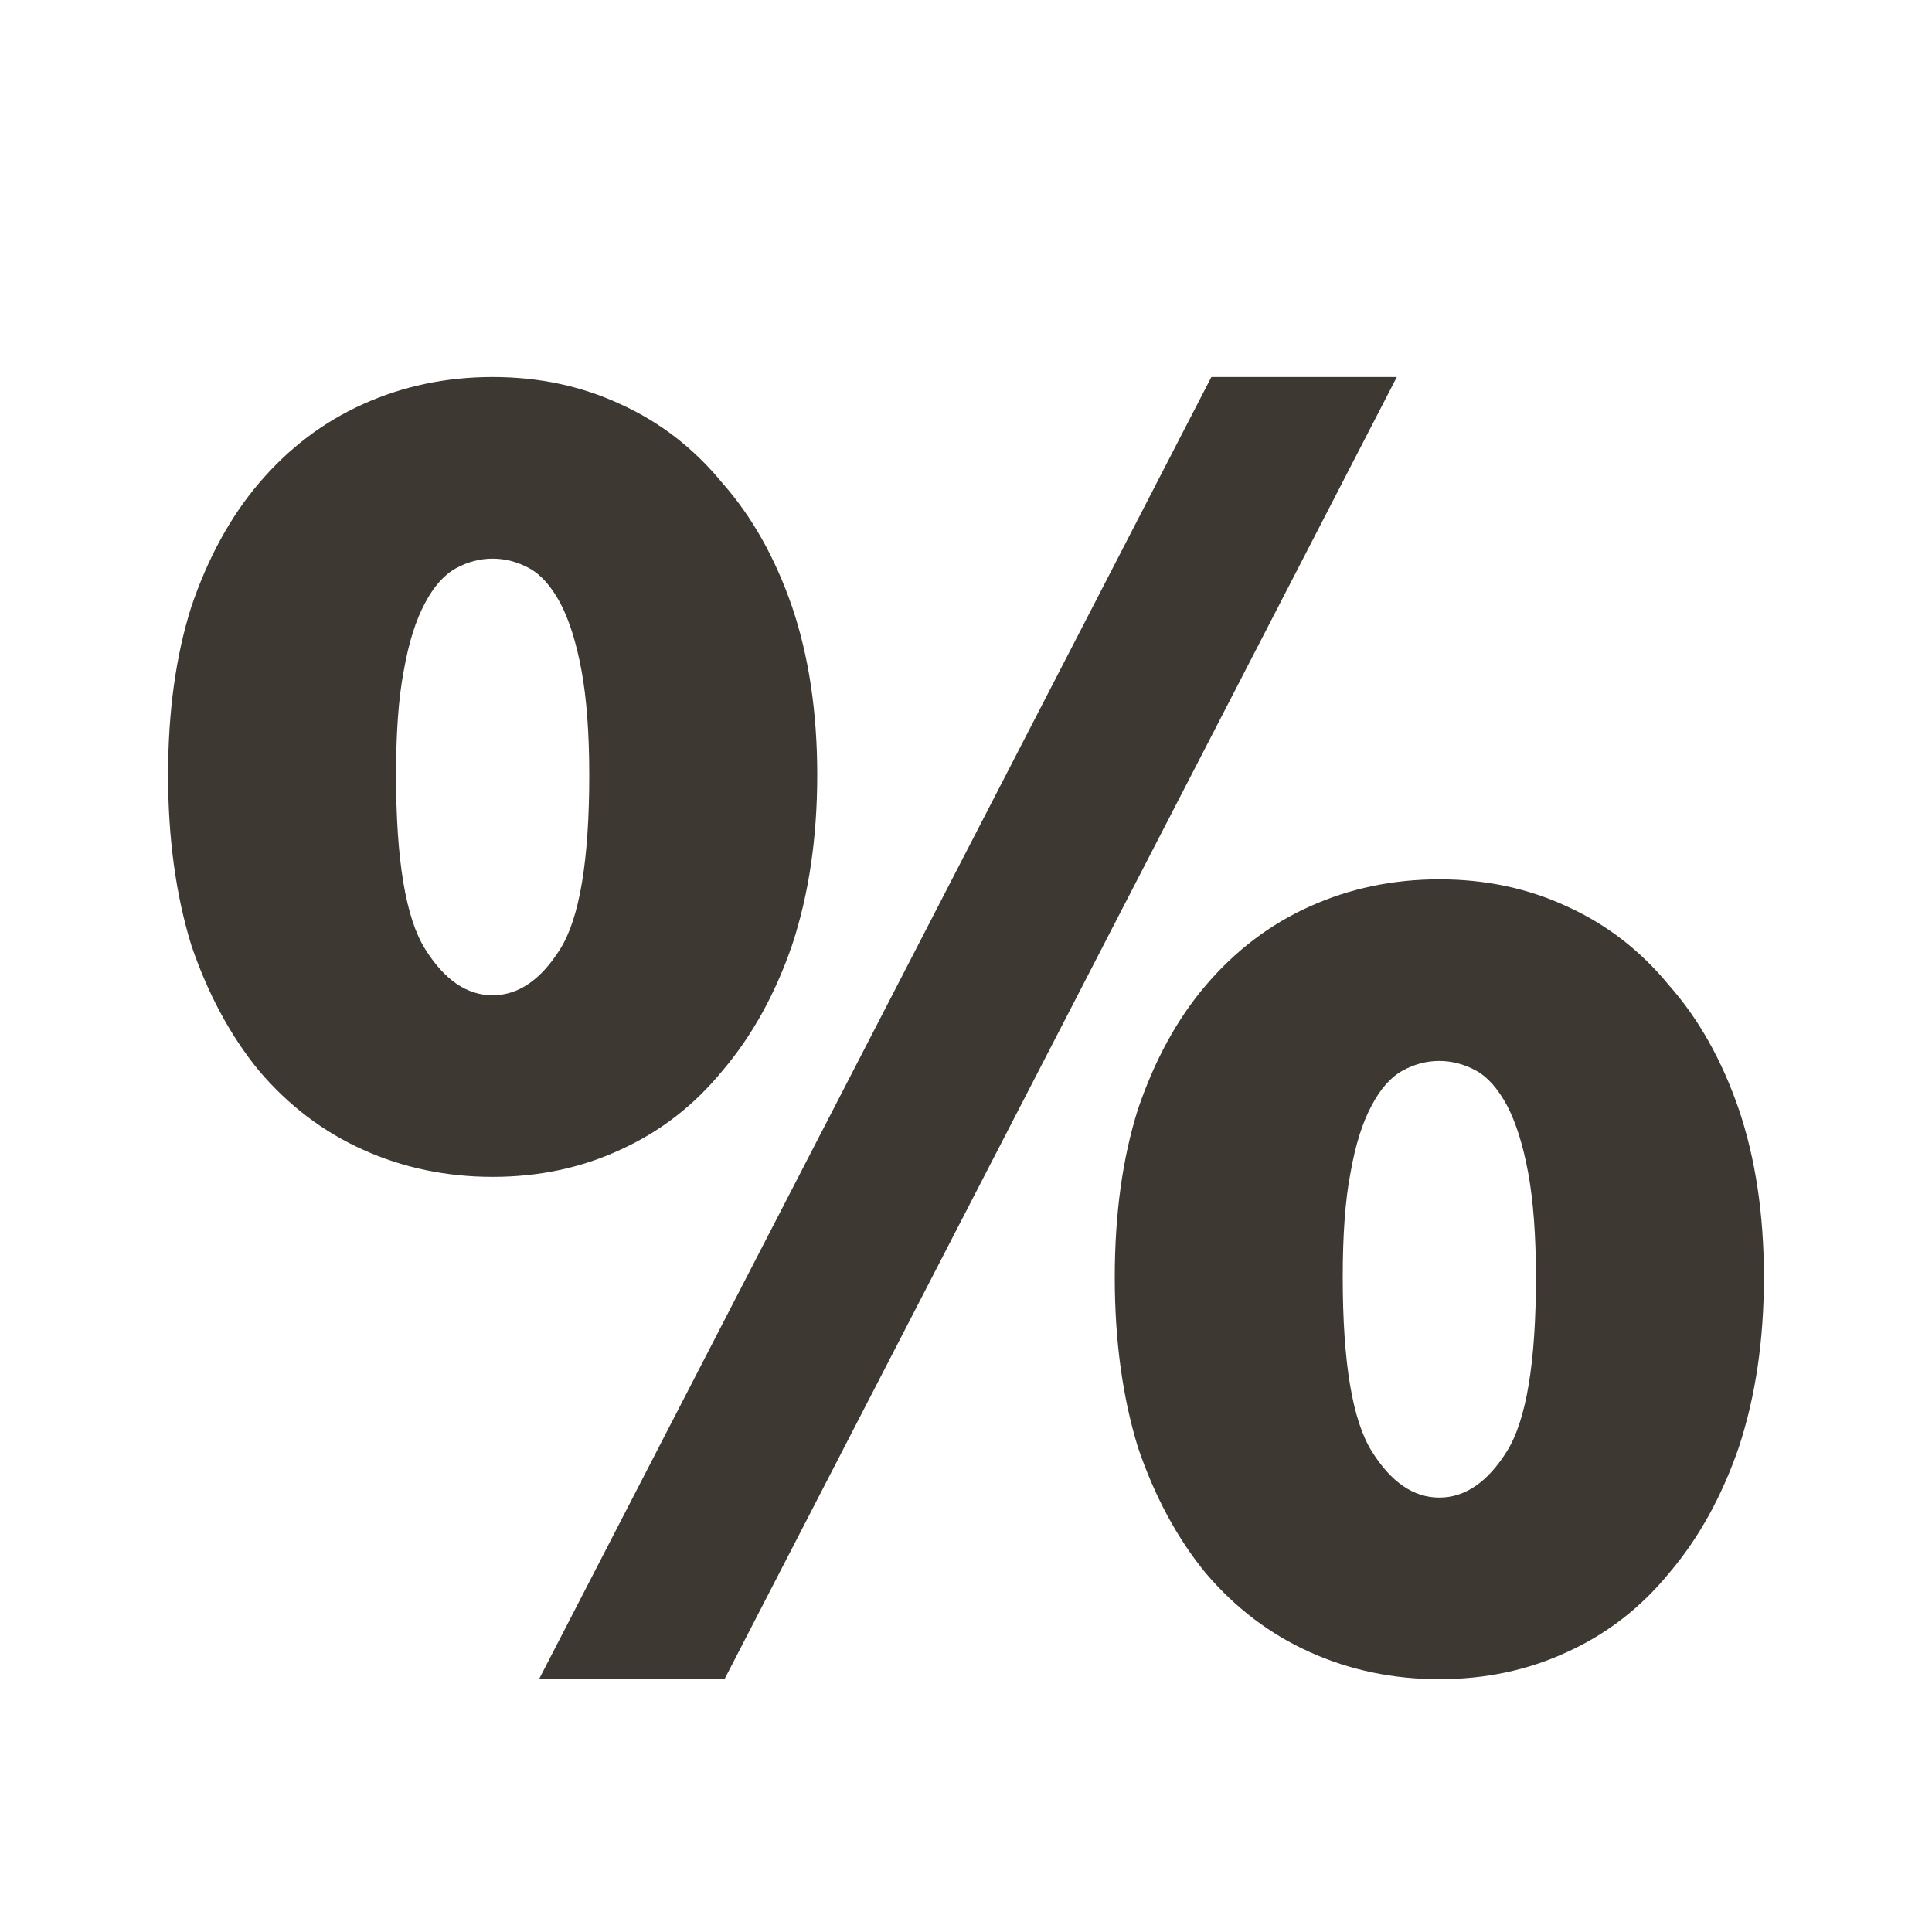
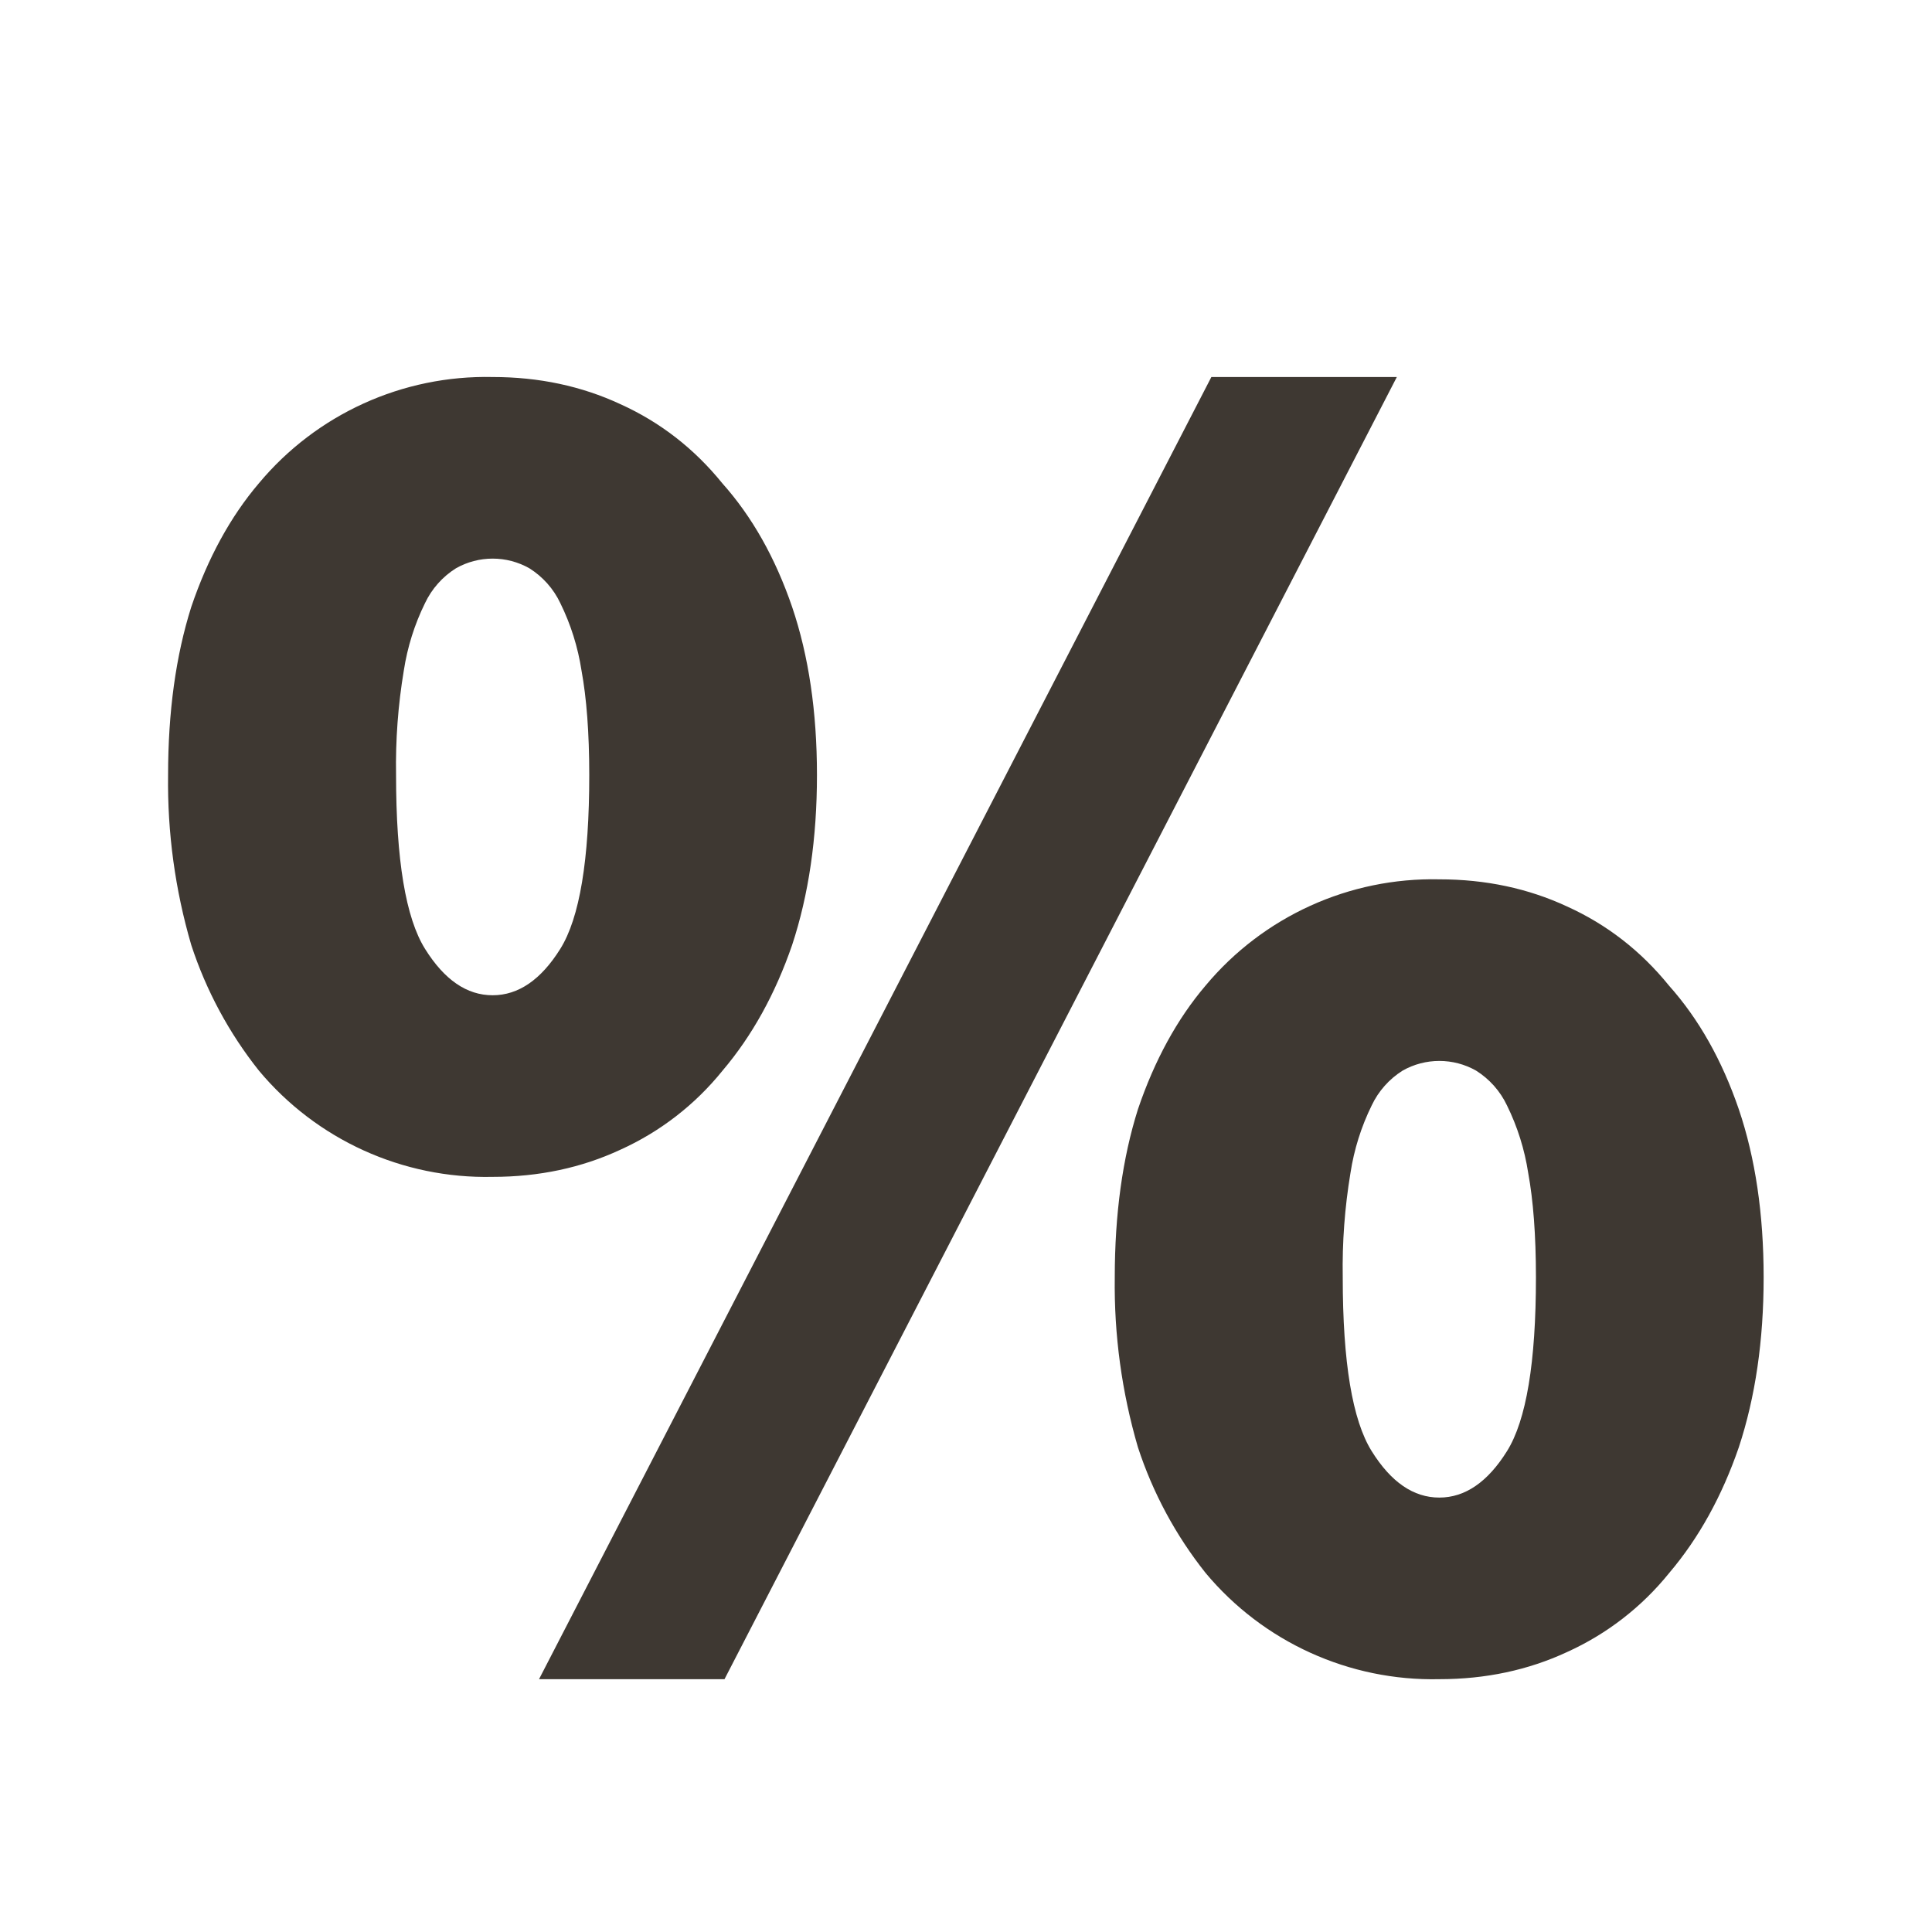
<svg xmlns="http://www.w3.org/2000/svg" width="7" height="7" viewBox="0 0 7 7" fill="none">
-   <rect width="7" height="7" fill="white" />
-   <path d="M1.785 4.264C1.617 4.264 1.46 4.231 1.316 4.166C1.171 4.101 1.045 4.005 0.938 3.879C0.835 3.753 0.753 3.601 0.693 3.424C0.637 3.242 0.609 3.037 0.609 2.808C0.609 2.579 0.637 2.376 0.693 2.199C0.753 2.022 0.835 1.872 0.938 1.751C1.045 1.625 1.171 1.529 1.316 1.464C1.46 1.399 1.617 1.366 1.785 1.366C1.953 1.366 2.107 1.399 2.247 1.464C2.391 1.529 2.515 1.625 2.618 1.751C2.725 1.872 2.809 2.022 2.87 2.199C2.93 2.376 2.961 2.579 2.961 2.808C2.961 3.037 2.93 3.242 2.87 3.424C2.809 3.601 2.725 3.753 2.618 3.879C2.515 4.005 2.391 4.101 2.247 4.166C2.107 4.231 1.953 4.264 1.785 4.264ZM1.785 3.606C1.878 3.606 1.96 3.55 2.03 3.438C2.1 3.326 2.135 3.116 2.135 2.808C2.135 2.654 2.125 2.528 2.107 2.43C2.088 2.327 2.062 2.246 2.03 2.185C1.997 2.124 1.96 2.082 1.918 2.059C1.876 2.036 1.831 2.024 1.785 2.024C1.738 2.024 1.694 2.036 1.652 2.059C1.61 2.082 1.572 2.124 1.54 2.185C1.507 2.246 1.481 2.327 1.463 2.43C1.444 2.528 1.435 2.654 1.435 2.808C1.435 3.116 1.47 3.326 1.54 3.438C1.61 3.55 1.691 3.606 1.785 3.606ZM1.953 6.084L4.389 1.366H5.061L2.625 6.084H1.953ZM5.215 6.084C5.047 6.084 4.89 6.051 4.746 5.986C4.601 5.921 4.475 5.825 4.368 5.699C4.265 5.573 4.183 5.421 4.123 5.244C4.067 5.062 4.039 4.857 4.039 4.628C4.039 4.399 4.067 4.196 4.123 4.019C4.183 3.842 4.265 3.692 4.368 3.571C4.475 3.445 4.601 3.349 4.746 3.284C4.89 3.219 5.047 3.186 5.215 3.186C5.383 3.186 5.537 3.219 5.677 3.284C5.821 3.349 5.945 3.445 6.048 3.571C6.155 3.692 6.239 3.842 6.3 4.019C6.36 4.196 6.391 4.399 6.391 4.628C6.391 4.857 6.36 5.062 6.3 5.244C6.239 5.421 6.155 5.573 6.048 5.699C5.945 5.825 5.821 5.921 5.677 5.986C5.537 6.051 5.383 6.084 5.215 6.084ZM5.215 5.426C5.308 5.426 5.39 5.37 5.46 5.258C5.53 5.146 5.565 4.936 5.565 4.628C5.565 4.474 5.555 4.348 5.537 4.25C5.518 4.147 5.492 4.066 5.46 4.005C5.427 3.944 5.39 3.902 5.348 3.879C5.306 3.856 5.261 3.844 5.215 3.844C5.168 3.844 5.124 3.856 5.082 3.879C5.04 3.902 5.002 3.944 4.97 4.005C4.937 4.066 4.911 4.147 4.893 4.25C4.874 4.348 4.865 4.474 4.865 4.628C4.865 4.936 4.9 5.146 4.97 5.258C5.04 5.37 5.121 5.426 5.215 5.426Z" fill="#3E3832" />
+   <path fill="#fff" d="M0 0h7v7H0z" />
+   <path d="M1.785 4.264a1.072 1.072 0 01-.847-.385 1.461 1.461 0 01-.245-.455 2.092 2.092 0 01-.084-.616c0-.229.028-.432.084-.609.06-.177.142-.327.245-.448a1.072 1.072 0 01.847-.385c.168 0 .322.033.462.098.144.065.268.161.37.287.108.121.192.27.253.448.06.177.09.38.09.609 0 .229-.03.434-.09.616-.061.177-.145.329-.252.455a1.009 1.009 0 01-.371.287c-.14.065-.294.098-.462.098zm0-.658c.093 0 .175-.056.245-.168.07-.112.105-.322.105-.63 0-.154-.01-.28-.028-.378a.843.843 0 00-.077-.245.301.301 0 00-.112-.126.27.27 0 00-.266 0 .301.301 0 00-.112.126.843.843 0 00-.077.245 2.084 2.084 0 00-.028.378c0 .308.035.518.105.63.07.112.151.168.245.168zm.168 2.478l2.436-4.718h.672L2.625 6.084h-.672zm3.262 0a1.072 1.072 0 01-.847-.385 1.461 1.461 0 01-.245-.455 2.092 2.092 0 01-.084-.616c0-.229.028-.432.084-.609.06-.177.142-.327.245-.448a1.072 1.072 0 01.847-.385c.168 0 .322.033.462.098.144.065.268.161.37.287.108.121.192.27.253.448.06.177.09.38.09.609 0 .229-.03.434-.09.616-.061.177-.145.329-.252.455a1.009 1.009 0 01-.371.287c-.14.065-.294.098-.462.098zm0-.658c.093 0 .175-.056.245-.168.07-.112.105-.322.105-.63 0-.154-.01-.28-.028-.378a.843.843 0 00-.077-.245.301.301 0 00-.112-.126.27.27 0 00-.266 0 .301.301 0 00-.112.126.843.843 0 00-.077.245 2.084 2.084 0 00-.028.378c0 .308.035.518.105.63.07.112.151.168.245.168z" fill="#3E3832" />
</svg>
